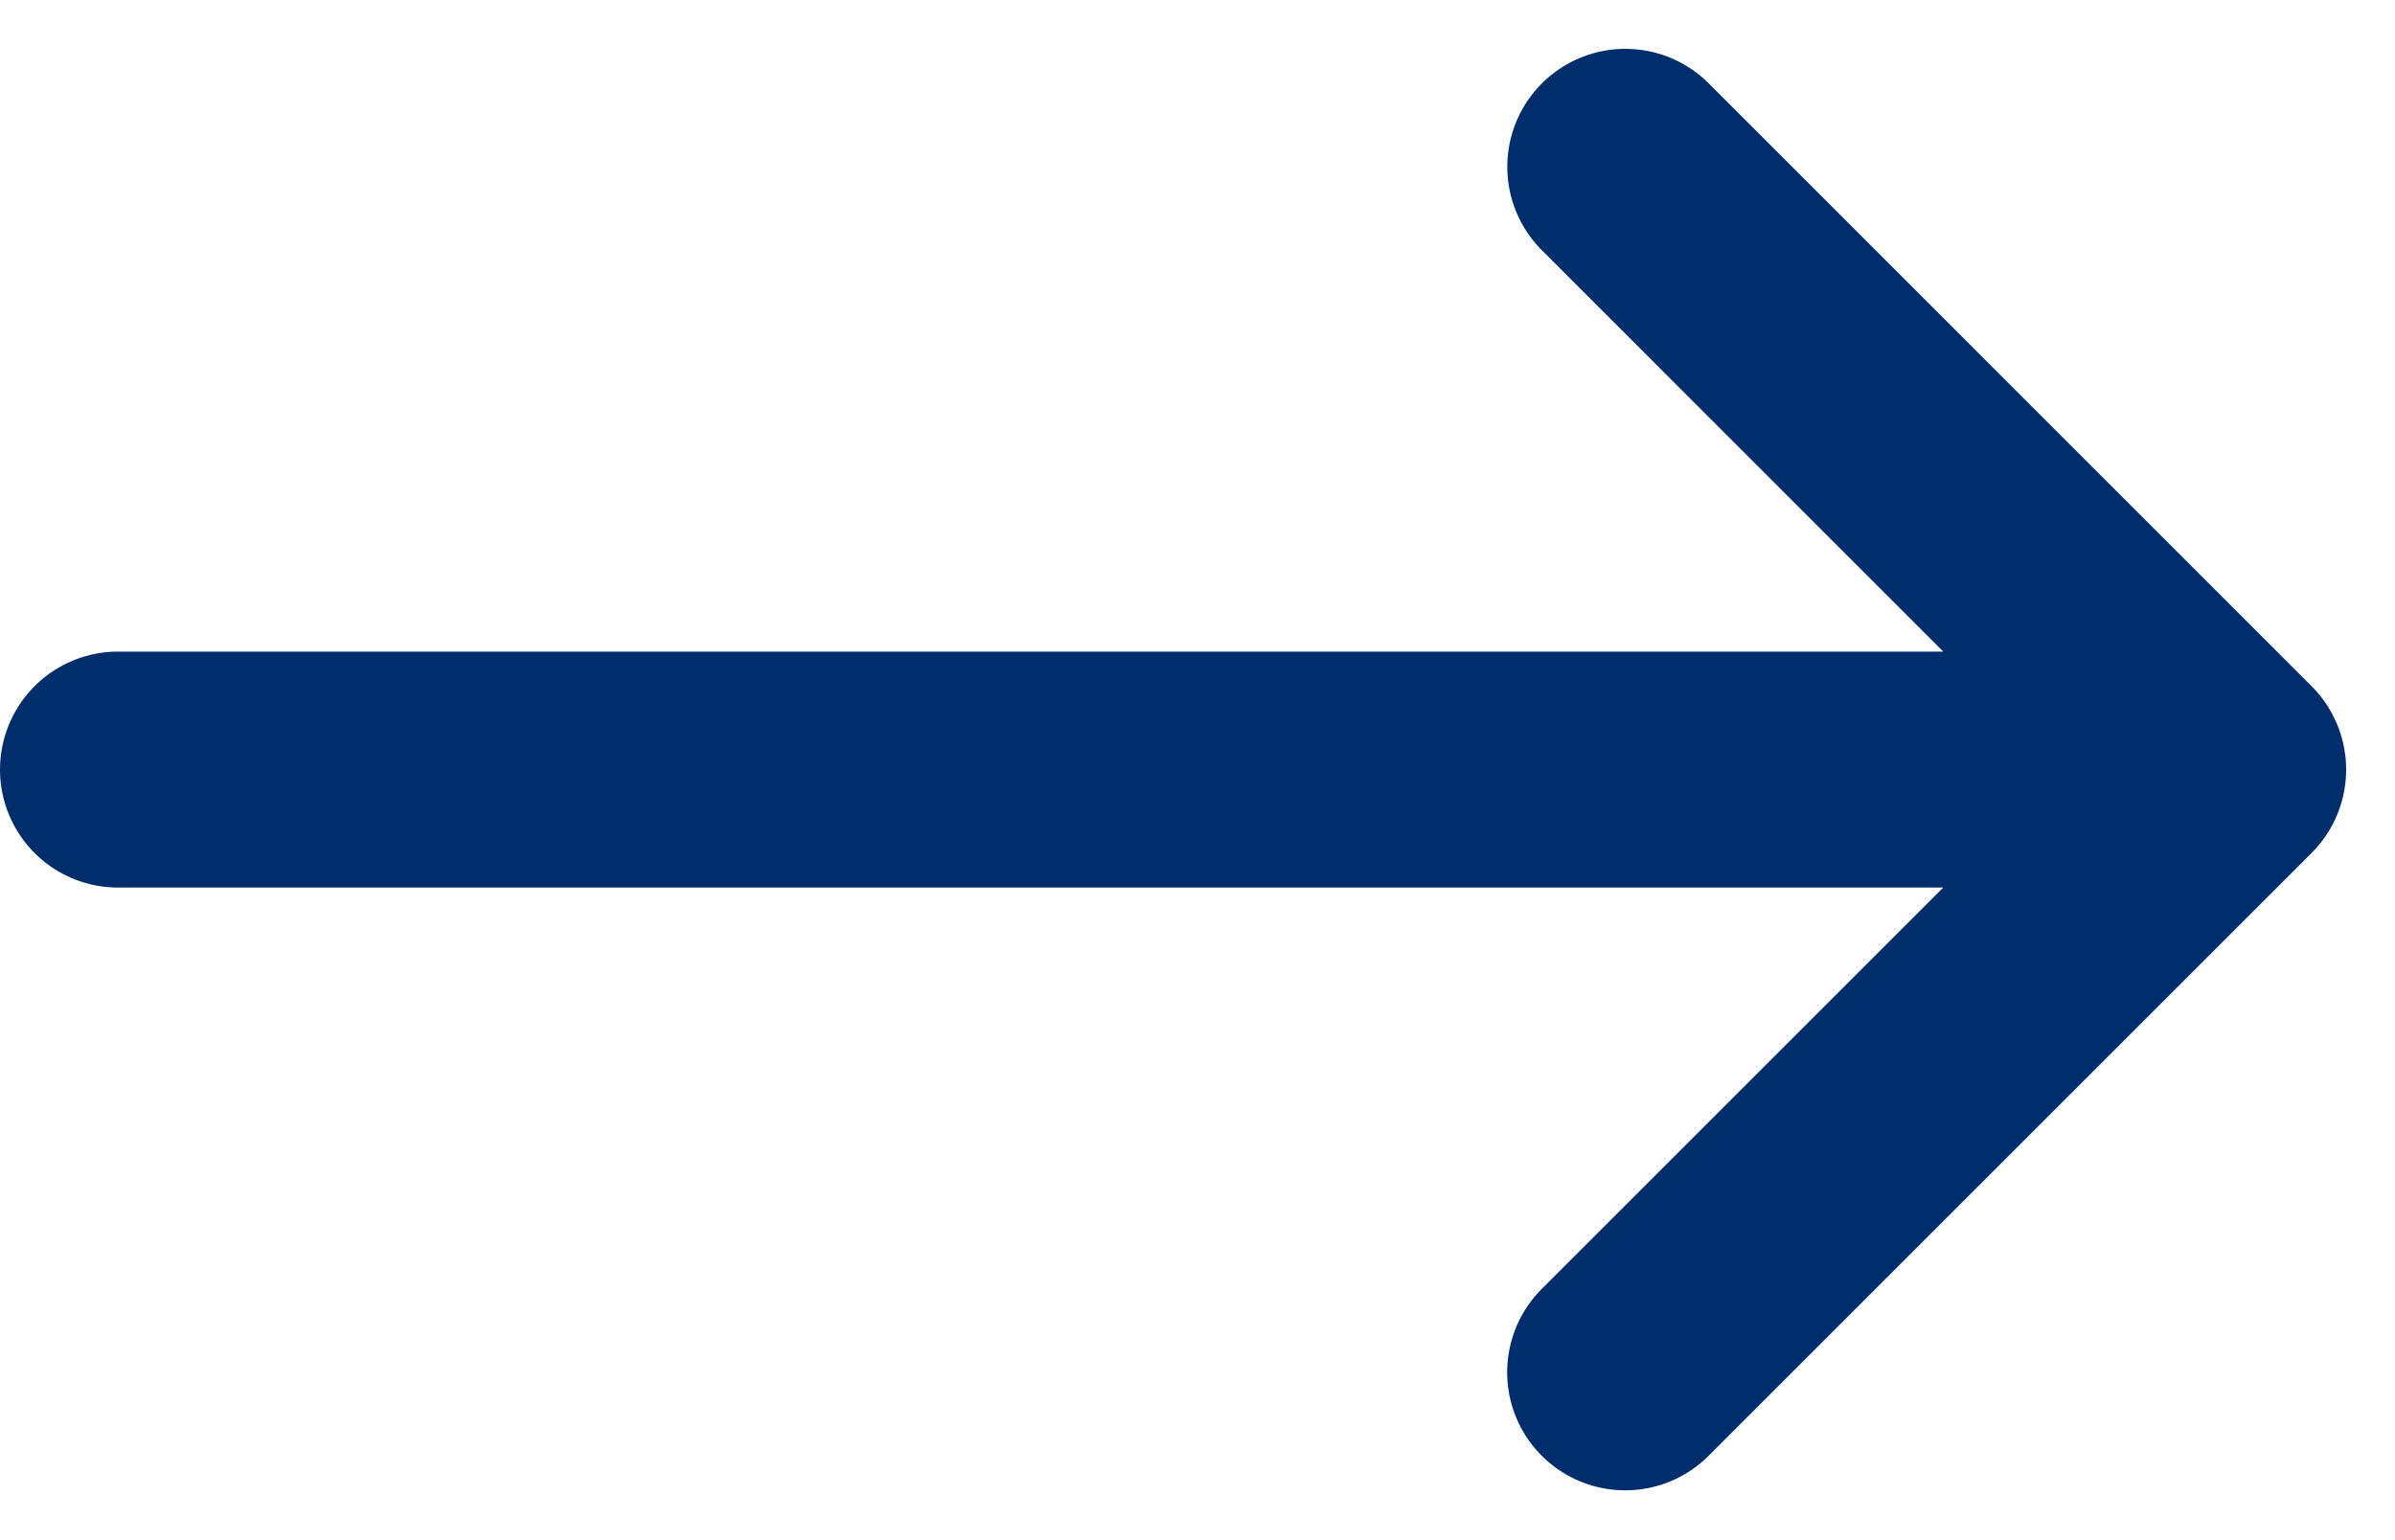
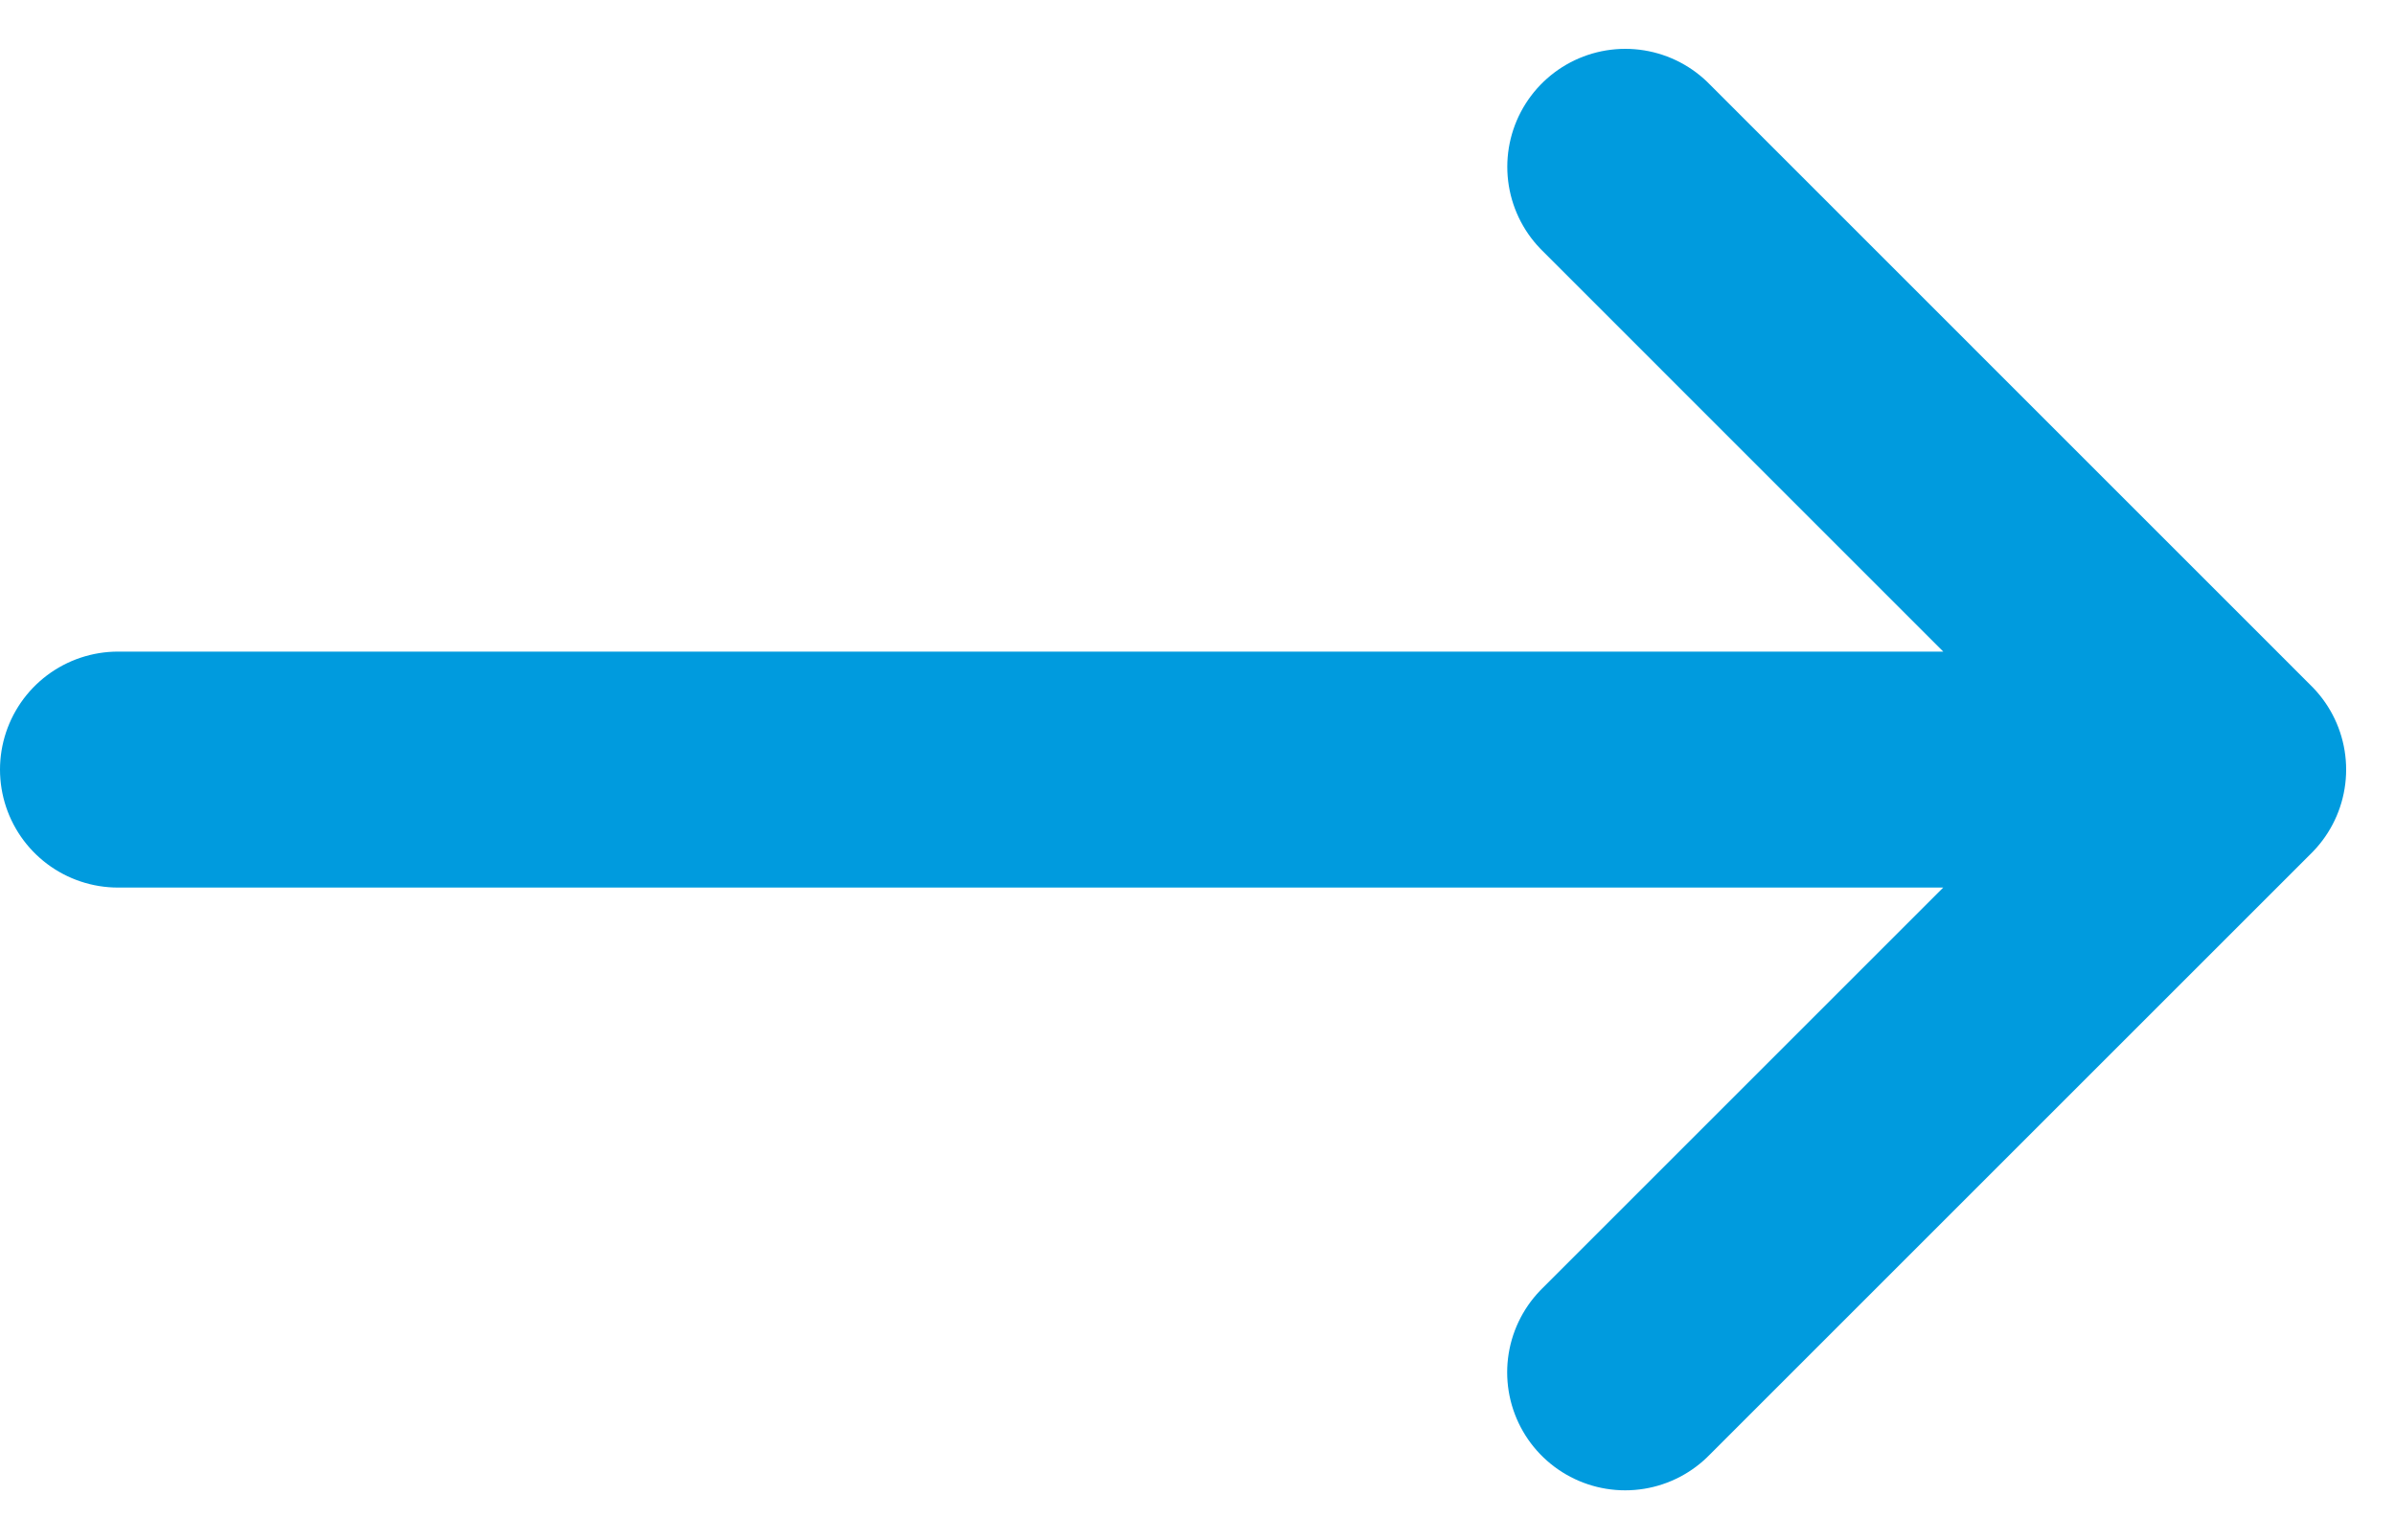
<svg xmlns="http://www.w3.org/2000/svg" width="20.294" height="13.046" viewBox="0 0 20.294 13.046">
-   <path id="Path_6146" data-name="Path 6146" d="M22.88,13.109H5m17.88,0-5.109,5.109m5.109-5.109L17.772,8" transform="translate(-4 -6.586)" fill="none" stroke="#002e6d" stroke-linecap="round" stroke-linejoin="round" stroke-width="2" opacity="0.998" />
+   <path id="Path_6146" data-name="Path 6146" d="M22.88,13.109H5m17.88,0-5.109,5.109m5.109-5.109L17.772,8" transform="translate(-4 -6.586)" fill="none" stroke="#009BDE" stroke-linecap="round" stroke-linejoin="round" stroke-width="2" opacity="0.998" />
</svg>
